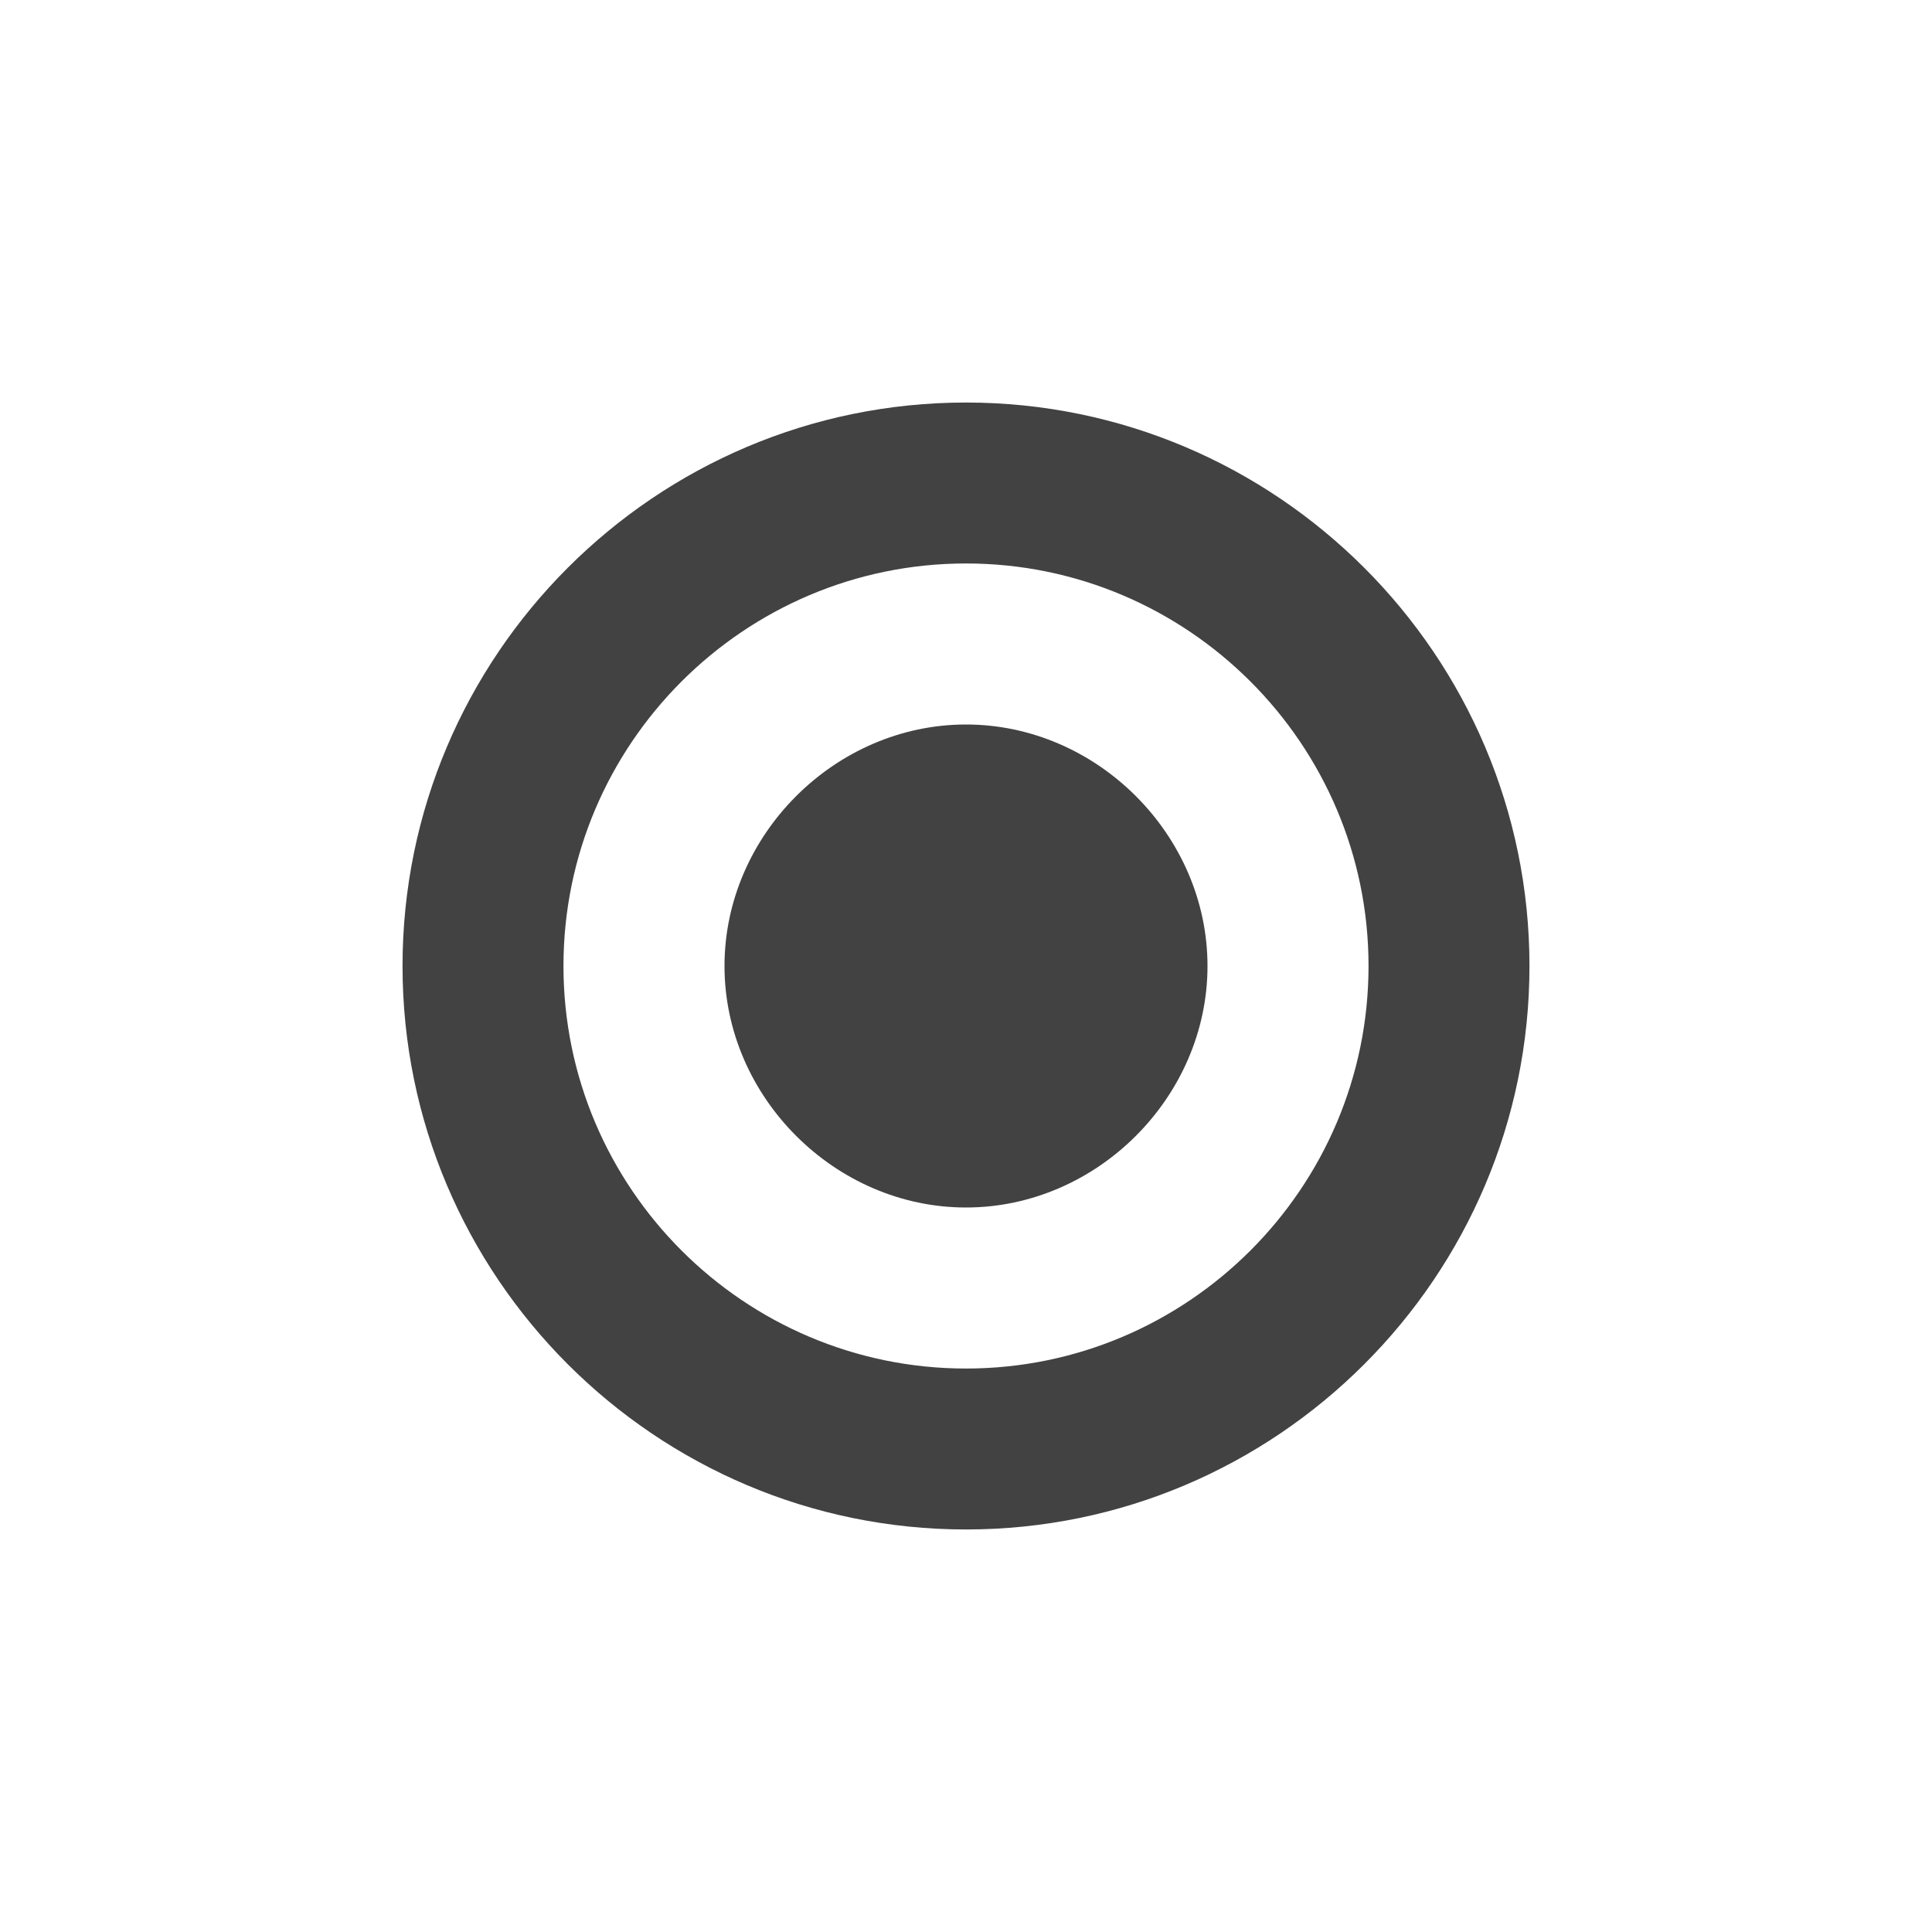
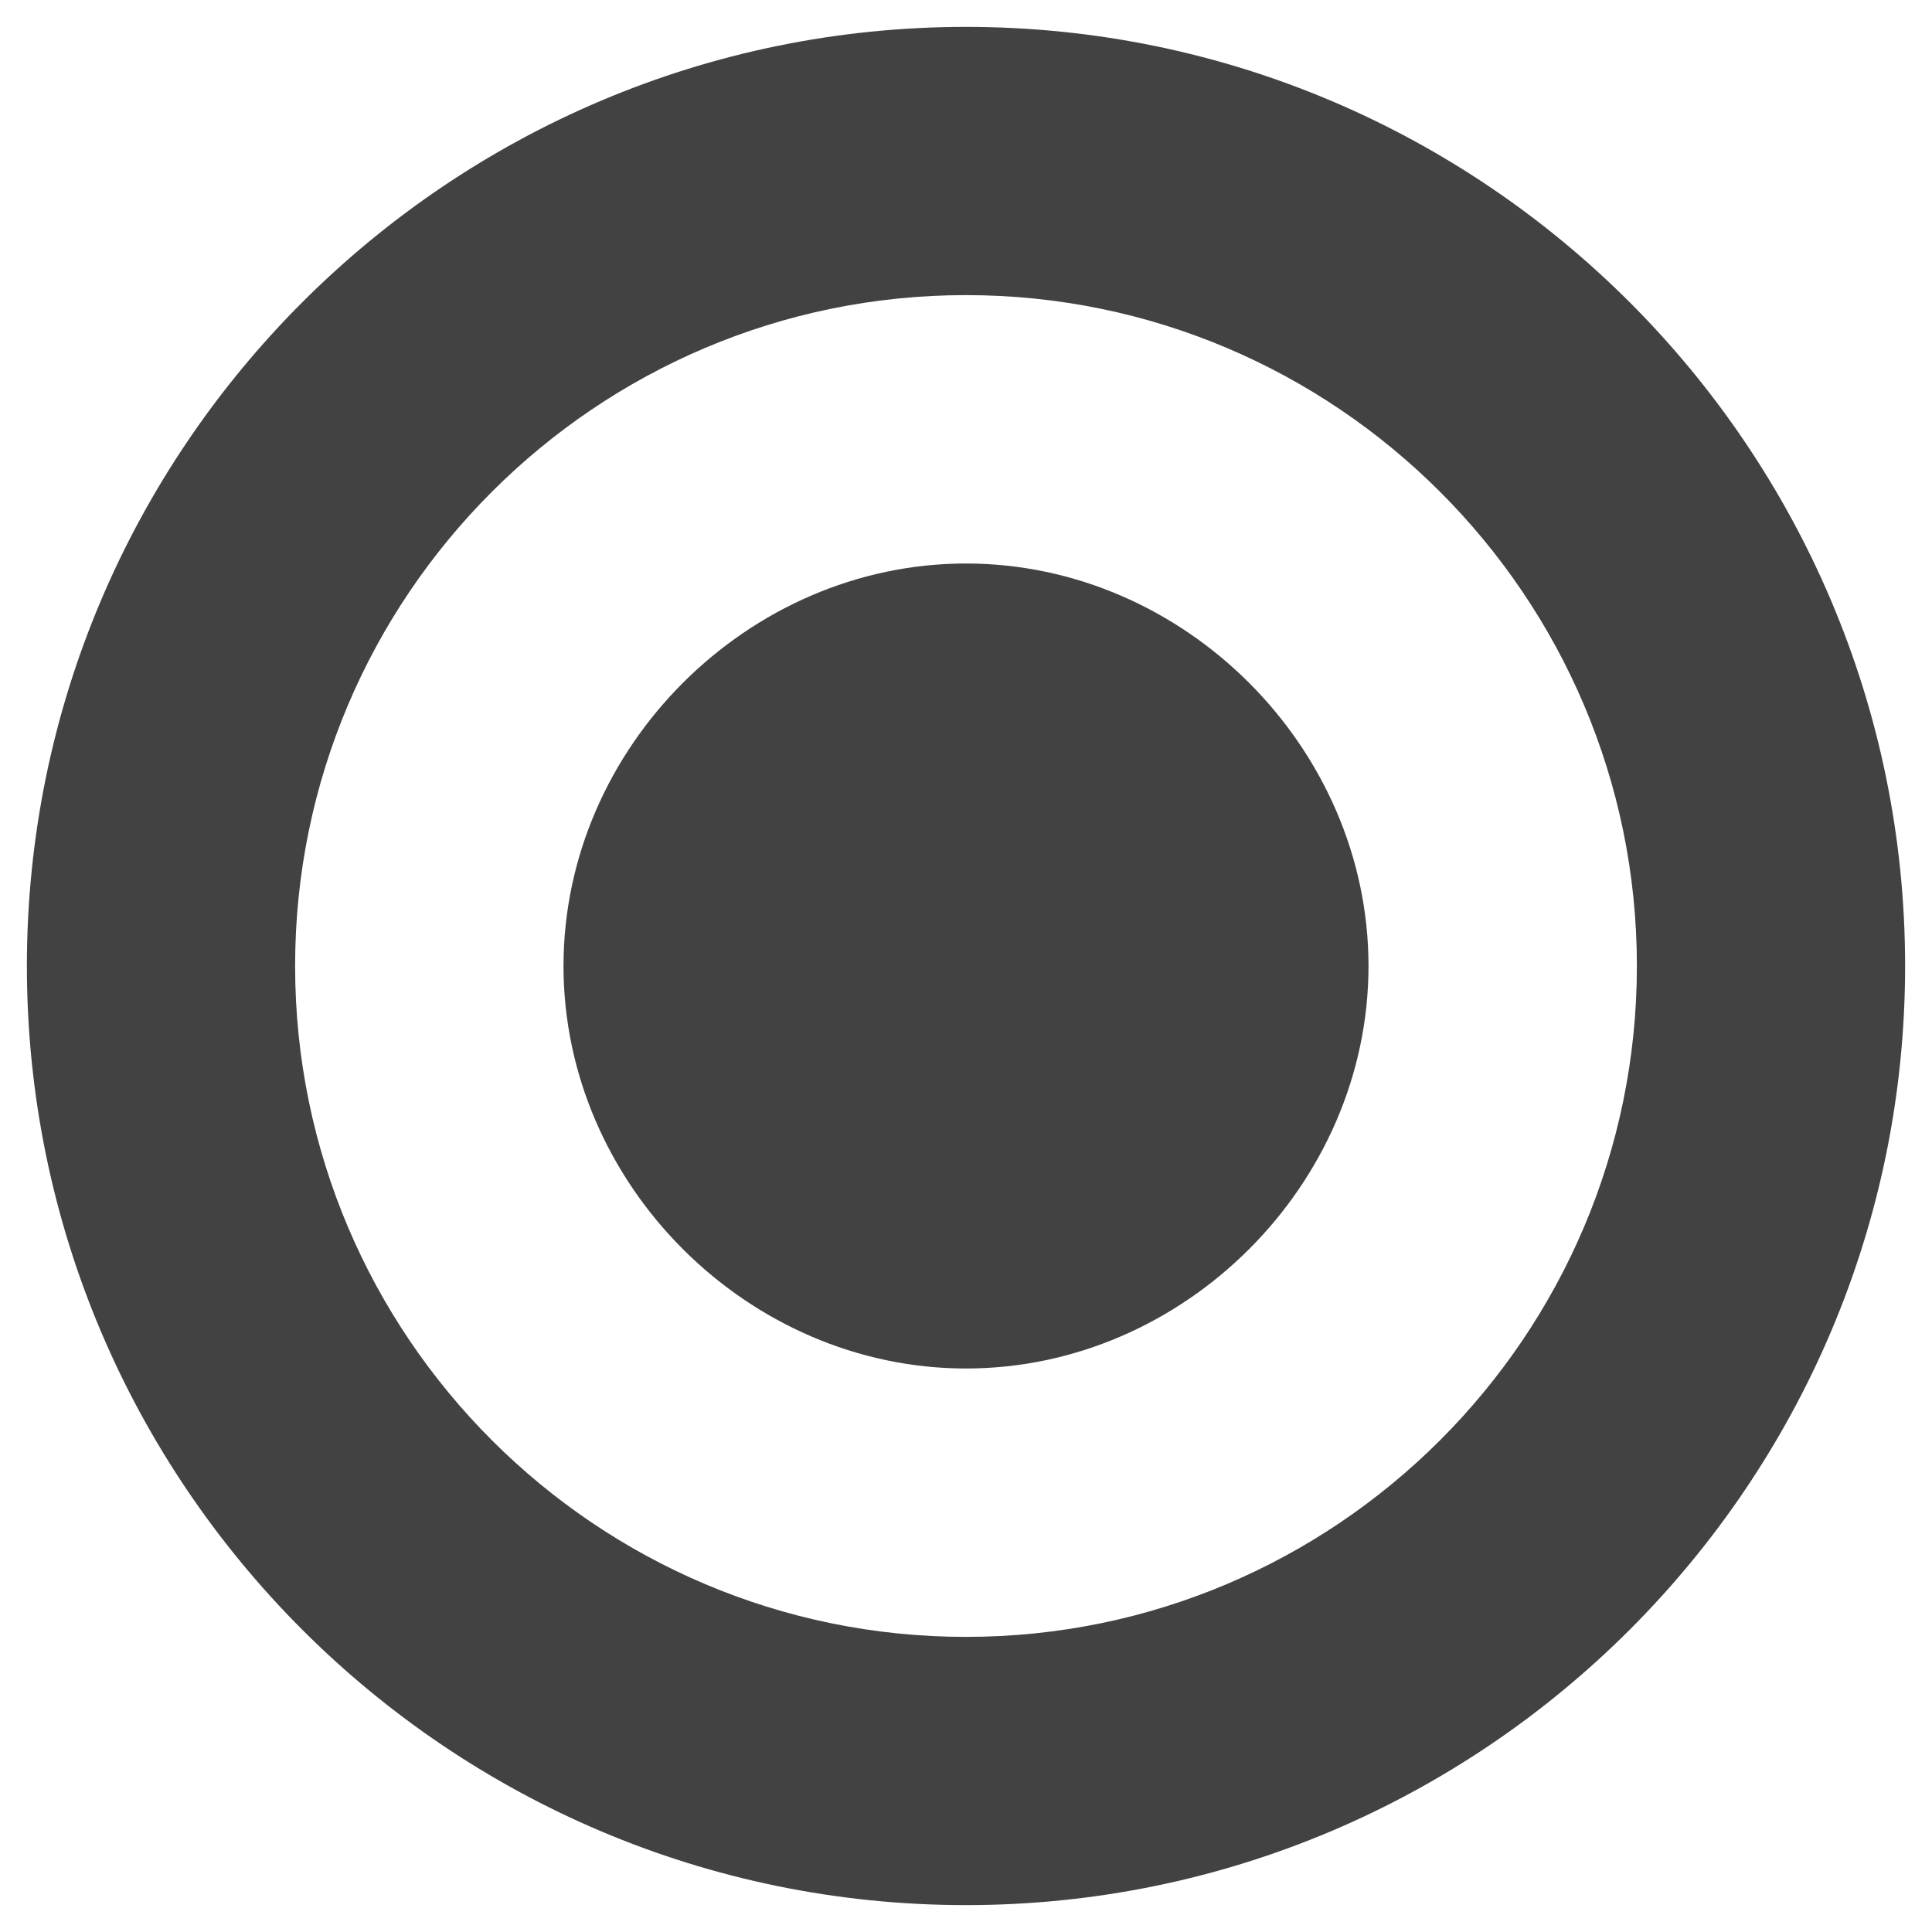
- <svg xmlns="http://www.w3.org/2000/svg" width="20" height="20" viewBox="0 0 20 20" fill="none">
-   <path d="M10 4.167C6.784 4.167 4.167 6.784 4.167 10C4.167 13.216 6.784 15.833 10 15.833C13.216 15.833 15.833 13.216 15.833 10C15.833 6.784 13.216 4.167 10 4.167ZM10 14.167C7.702 14.167 5.833 12.297 5.833 10C5.833 7.703 7.702 5.833 10 5.833C12.297 5.833 14.167 7.703 14.167 10C14.167 12.297 12.297 14.167 10 14.167Z" fill="#424242" />
-   <path d="M10 7.5C8.644 7.5 7.5 8.644 7.5 10C7.5 11.356 8.644 12.5 10 12.5C11.356 12.5 12.5 11.356 12.5 10C12.5 8.644 11.356 7.5 10 7.5Z" fill="#424242" />
+ <svg xmlns="http://www.w3.org/2000/svg" width="12" height="12" viewBox="0 0 12 12" fill="none">
+   <path d="M6 0.167C2.784 0.167 0.167 2.784 0.167 6C0.167 9.216 2.784 11.833 6 11.833C9.216 11.833 11.833 9.216 11.833 6C11.833 2.784 9.216 0.167 6 0.167ZM6 10.167C3.702 10.167 1.833 8.298 1.833 6C1.833 3.703 3.702 1.833 6 1.833C8.297 1.833 10.167 3.703 10.167 6C10.167 8.298 8.297 10.167 6 10.167Z" fill="#424242" />
+   <path d="M6 3.5C4.644 3.5 3.5 4.644 3.5 6C3.5 7.356 4.644 8.5 6 8.5C7.356 8.5 8.5 7.356 8.5 6C8.5 4.644 7.356 3.5 6 3.5Z" fill="#424242" />
</svg>
